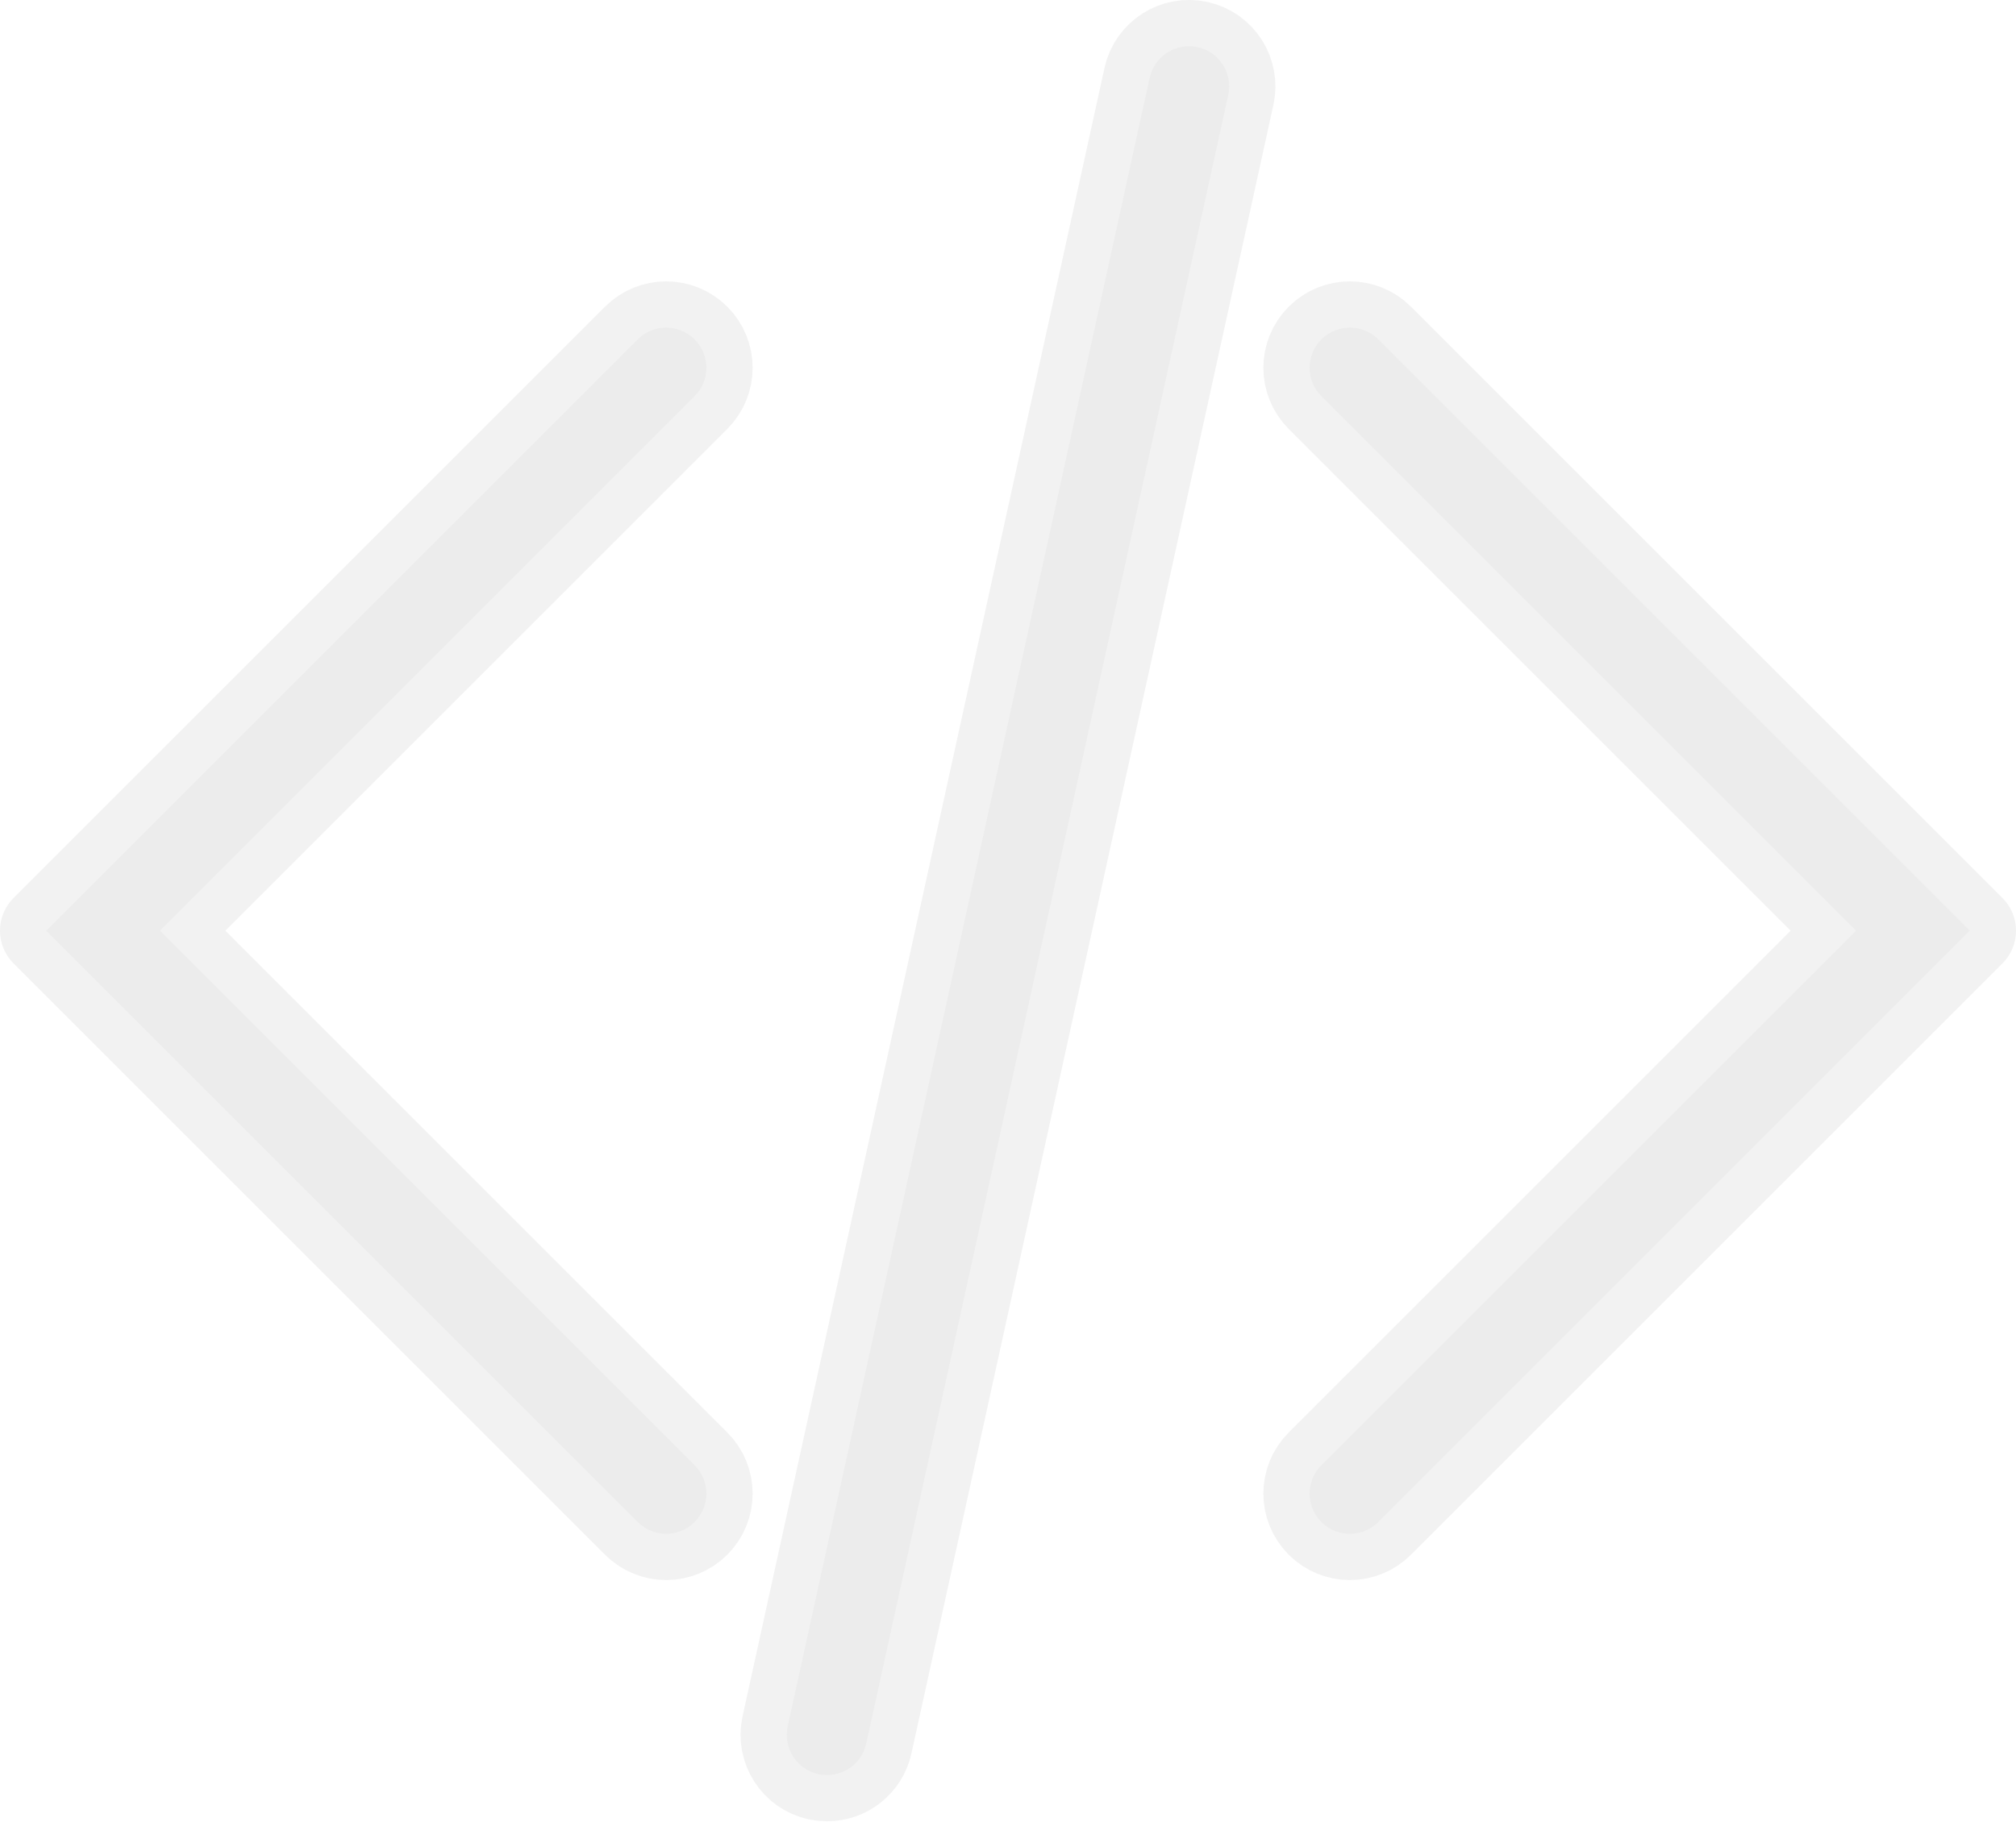
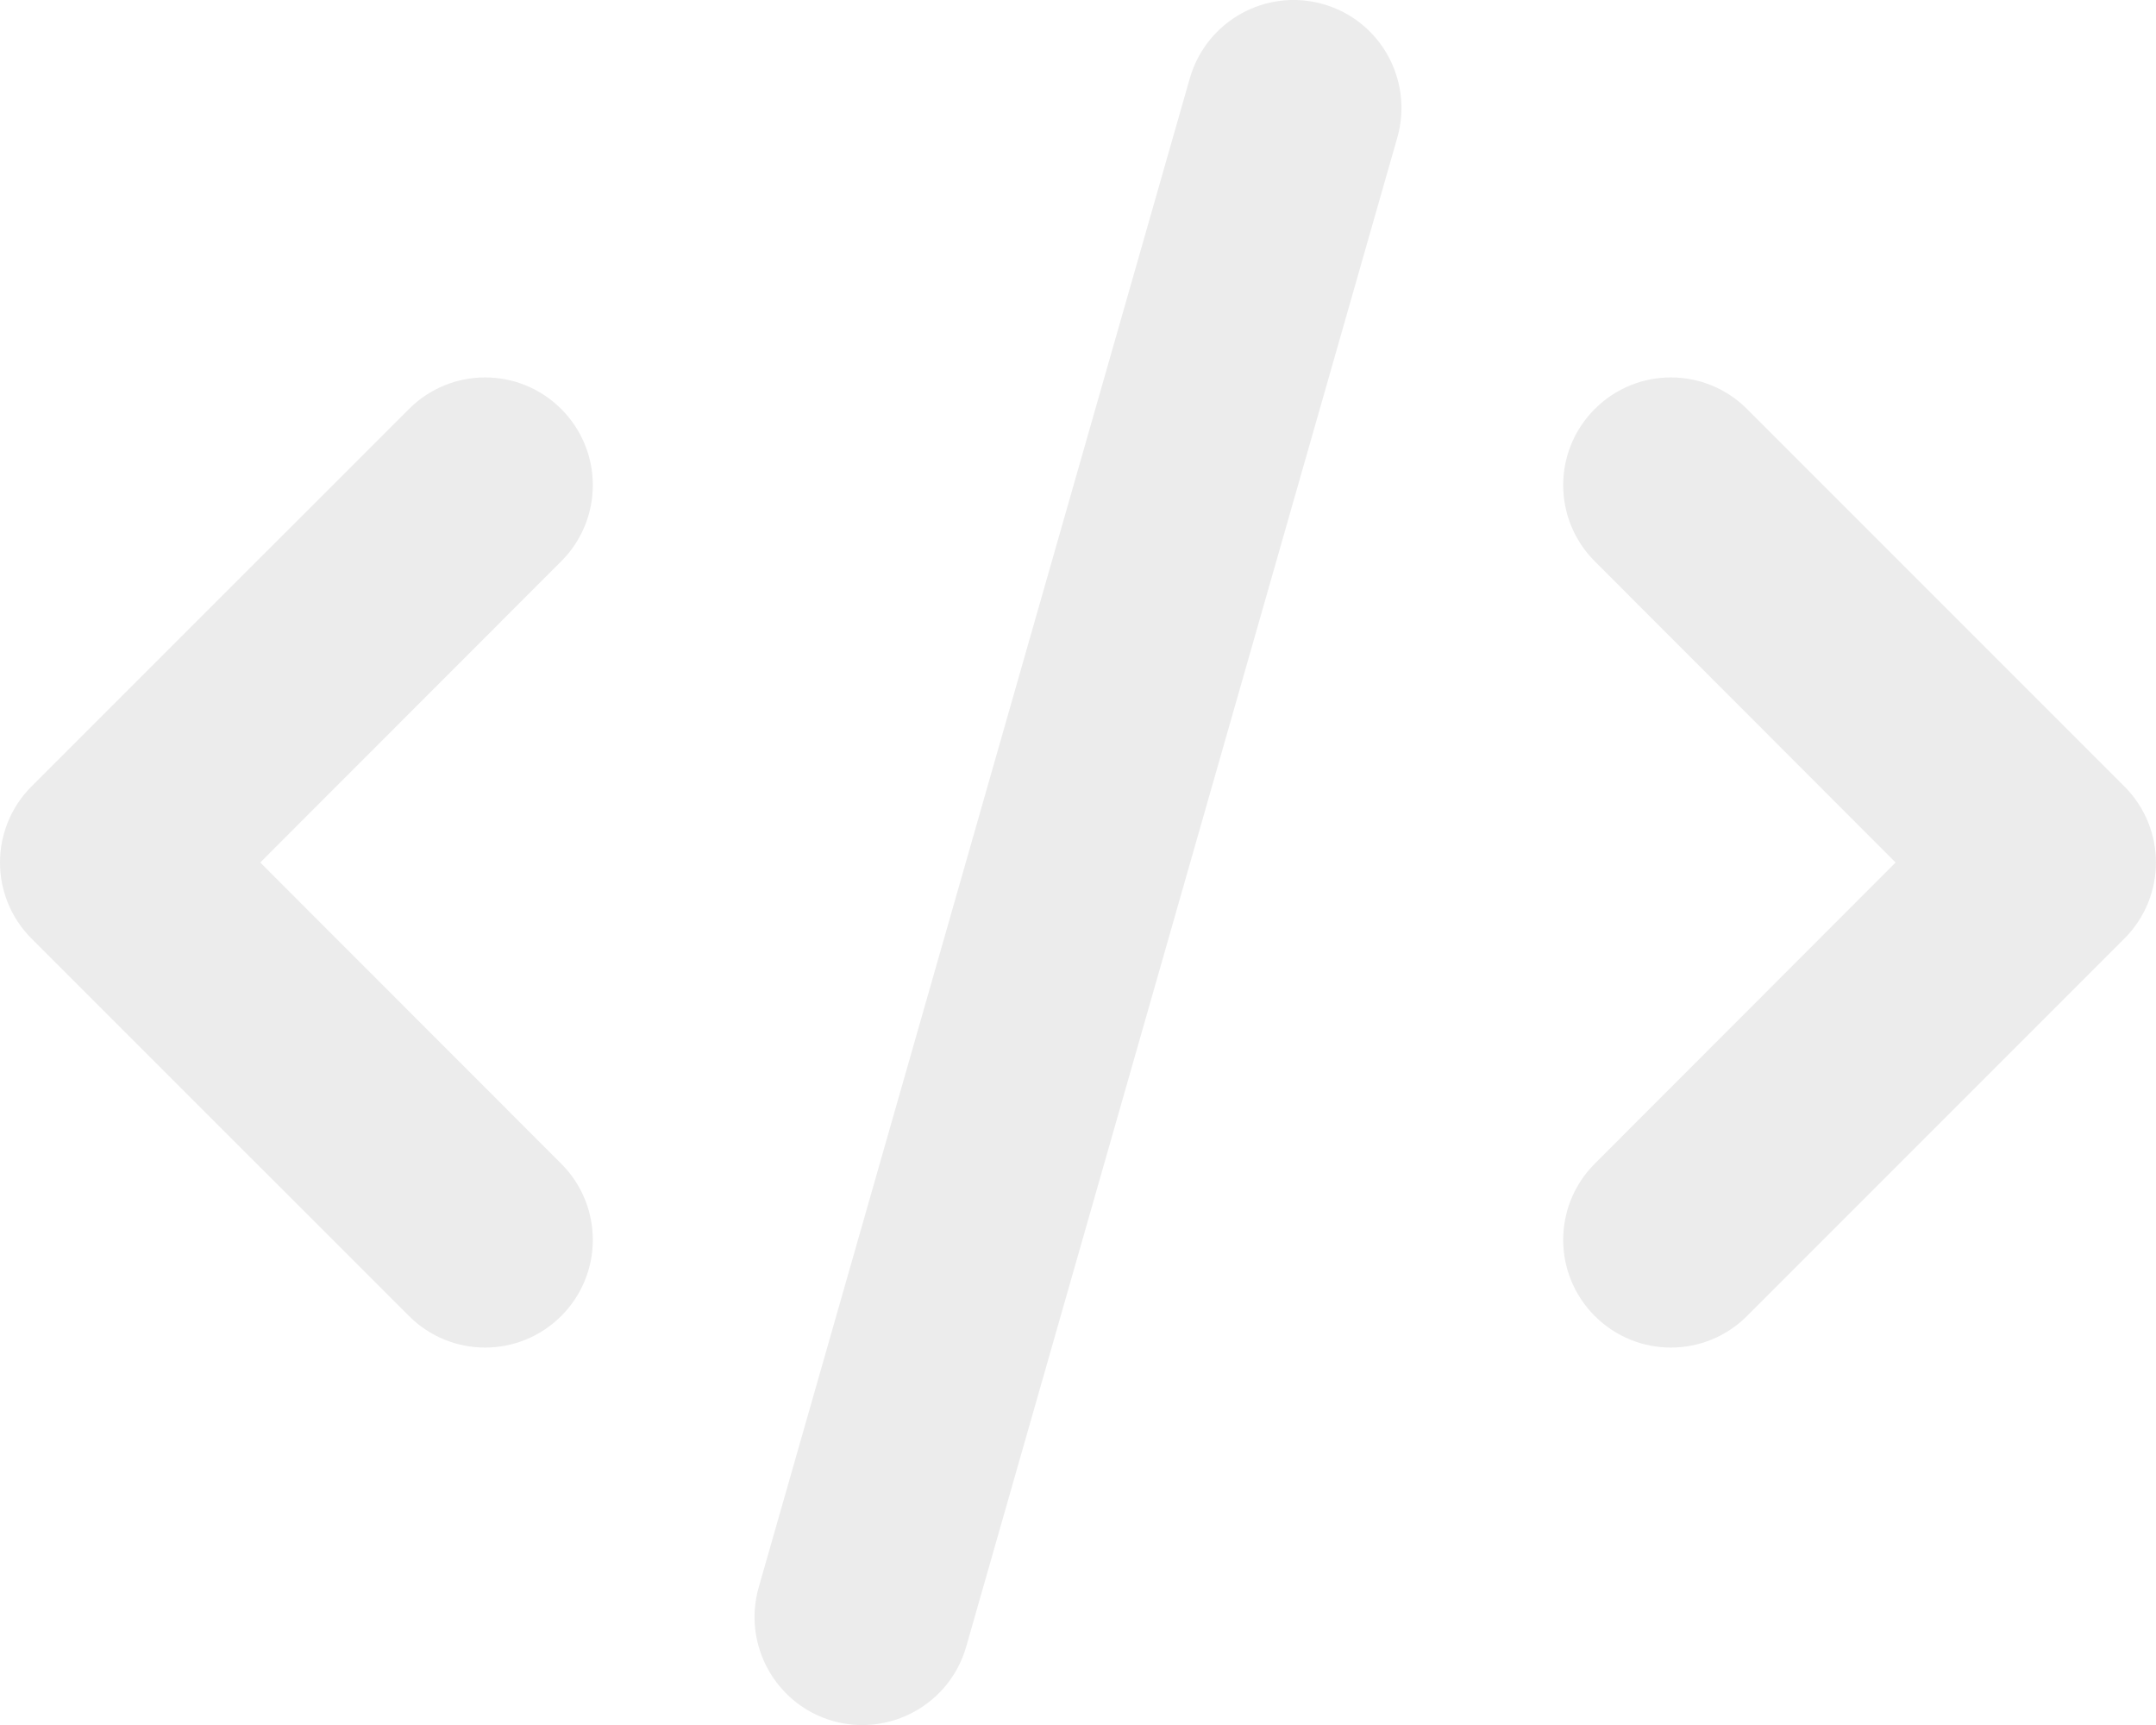
- <svg xmlns="http://www.w3.org/2000/svg" version="1.1" id="Capa_1" x="0px" y="0px" viewBox="0 0 50.128 45.298" xml:space="preserve" width="50.128" height="45.298">
-   <defs id="defs43" />
-   <path style="fill:#ececec;stroke:#f2f2f2;stroke-width:2.3;stroke-linecap:round;stroke-linejoin:round;stroke-miterlimit:4;stroke-dasharray:none;stroke-opacity:1;paint-order:stroke fill markers" d="m 16.564,38.148 c -0.256,0 -0.512,-0.098 -0.707,-0.293 L 1.15,23.148 15.857,8.441 c 0.391,-0.391 1.023,-0.391 1.414,0 0.391,0.391 0.391,1.023 0,1.414 L 3.978,23.148 l 13.293,13.293 c 0.391,0.391 0.391,1.023 0,1.414 -0.195,0.195 -0.451,0.293 -0.707,0.293 z" id="path4" />
-   <path style="fill:#ececec;stroke:#f2f2f2;stroke-width:2.3;stroke-linecap:round;stroke-linejoin:round;stroke-miterlimit:4;stroke-dasharray:none;stroke-opacity:1;paint-order:stroke fill markers" d="m 33.564,38.148 c -0.256,0 -0.512,-0.098 -0.707,-0.293 -0.391,-0.391 -0.391,-1.023 0,-1.414 l 13.293,-13.293 -13.293,-13.293 c -0.391,-0.391 -0.391,-1.023 0,-1.414 0.391,-0.391 1.023,-0.391 1.414,0 l 14.707,14.707 -14.707,14.707 c -0.195,0.195 -0.451,0.293 -0.707,0.293 z" id="path6" />
-   <path style="fill:#ececec;stroke:#f2f2f2;stroke-width:2.3;stroke-linecap:round;stroke-linejoin:round;stroke-miterlimit:4;stroke-dasharray:none;stroke-opacity:1;paint-order:stroke fill markers" d="m 20.565,44.148 c -0.071,0 -0.144,-0.008 -0.216,-0.023 -0.539,-0.118 -0.88,-0.651 -0.762,-1.191 l 9,-41 c 0.118,-0.539 0.654,-0.88 1.191,-0.762 0.539,0.118 0.88,0.651 0.762,1.191 l -9,41 c -0.102,0.467 -0.516,0.785 -0.975,0.785 z" id="path8" />
-   <g id="g10" transform="translate(-3.436048,-5.851519)">
- </g>
-   <g id="g12" transform="translate(-3.436048,-5.851519)">
- </g>
-   <g id="g14" transform="translate(-3.436048,-5.851519)">
- </g>
-   <g id="g16" transform="translate(-3.436048,-5.851519)">
- </g>
-   <g id="g18" transform="translate(-3.436048,-5.851519)">
- </g>
-   <g id="g20" transform="translate(-3.436048,-5.851519)">
- </g>
-   <g id="g22" transform="translate(-3.436048,-5.851519)">
- </g>
-   <g id="g24" transform="translate(-3.436048,-5.851519)">
- </g>
-   <g id="g26" transform="translate(-3.436048,-5.851519)">
- </g>
-   <g id="g28" transform="translate(-3.436048,-5.851519)">
- </g>
-   <g id="g30" transform="translate(-3.436048,-5.851519)">
- </g>
-   <g id="g32" transform="translate(-3.436048,-5.851519)">
- </g>
-   <g id="g34" transform="translate(-3.436048,-5.851519)">
- </g>
-   <g id="g36" transform="translate(-3.436048,-5.851519)">
- </g>
-   <g id="g38" transform="translate(-3.436048,-5.851519)">
- </g>
+ <svg xmlns="http://www.w3.org/2000/svg" viewBox="0 0 640 512" version="1.1" id="svg4">
+   <defs id="defs8" />
+   <path d="M414.8 40.79L286.8 488.8C281.9 505.8 264.2 515.6 247.2 510.8C230.2 505.9 220.4 488.2 225.2 471.2L353.2 23.21C358.1 6.216 375.8-3.624 392.8 1.232C409.8 6.087 419.6 23.8 414.8 40.79H414.8zM518.6 121.4L630.6 233.4C643.1 245.9 643.1 266.1 630.6 278.6L518.6 390.6C506.1 403.1 485.9 403.1 473.4 390.6C460.9 378.1 460.9 357.9 473.4 345.4L562.7 256L473.4 166.6C460.9 154.1 460.9 133.9 473.4 121.4C485.9 108.9 506.1 108.9 518.6 121.4V121.4zM166.6 166.6L77.25 256L166.6 345.4C179.1 357.9 179.1 378.1 166.6 390.6C154.1 403.1 133.9 403.1 121.4 390.6L9.372 278.6C-3.124 266.1-3.124 245.9 9.372 233.4L121.4 121.4C133.9 108.9 154.1 108.9 166.6 121.4C179.1 133.9 179.1 154.1 166.6 166.6V166.6z" id="path2" style="fill:#ececec" />
</svg>
